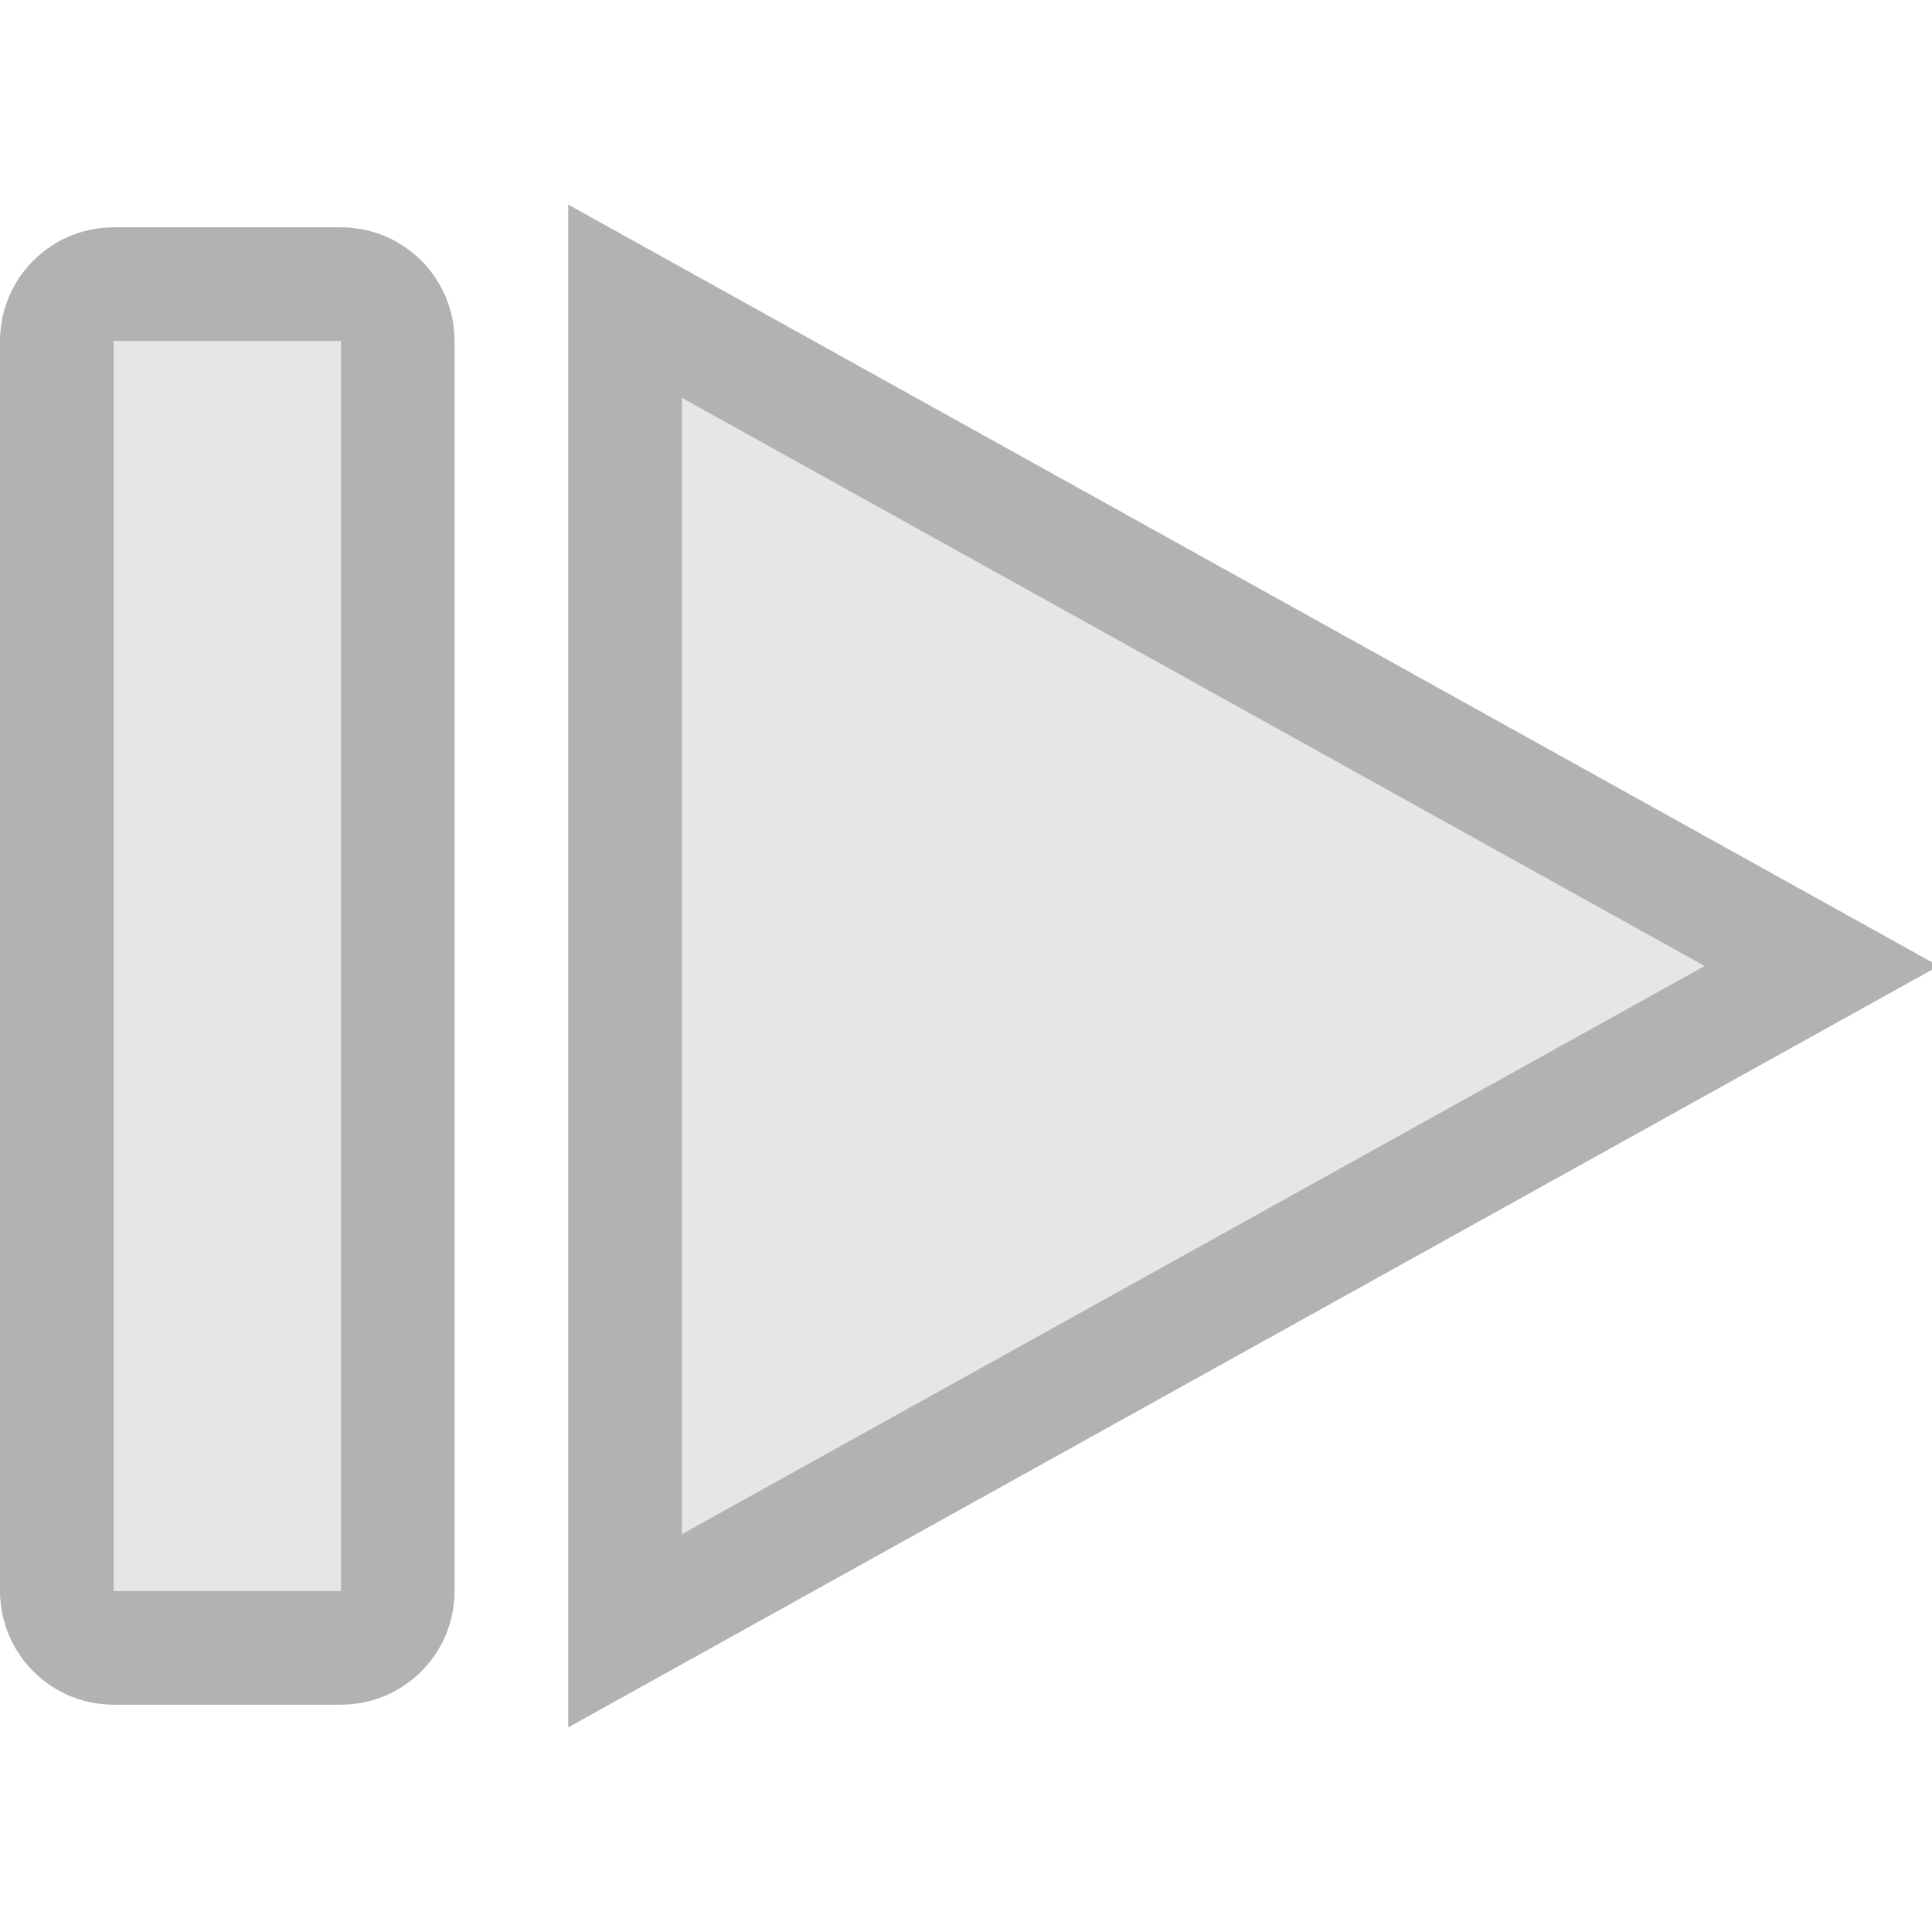
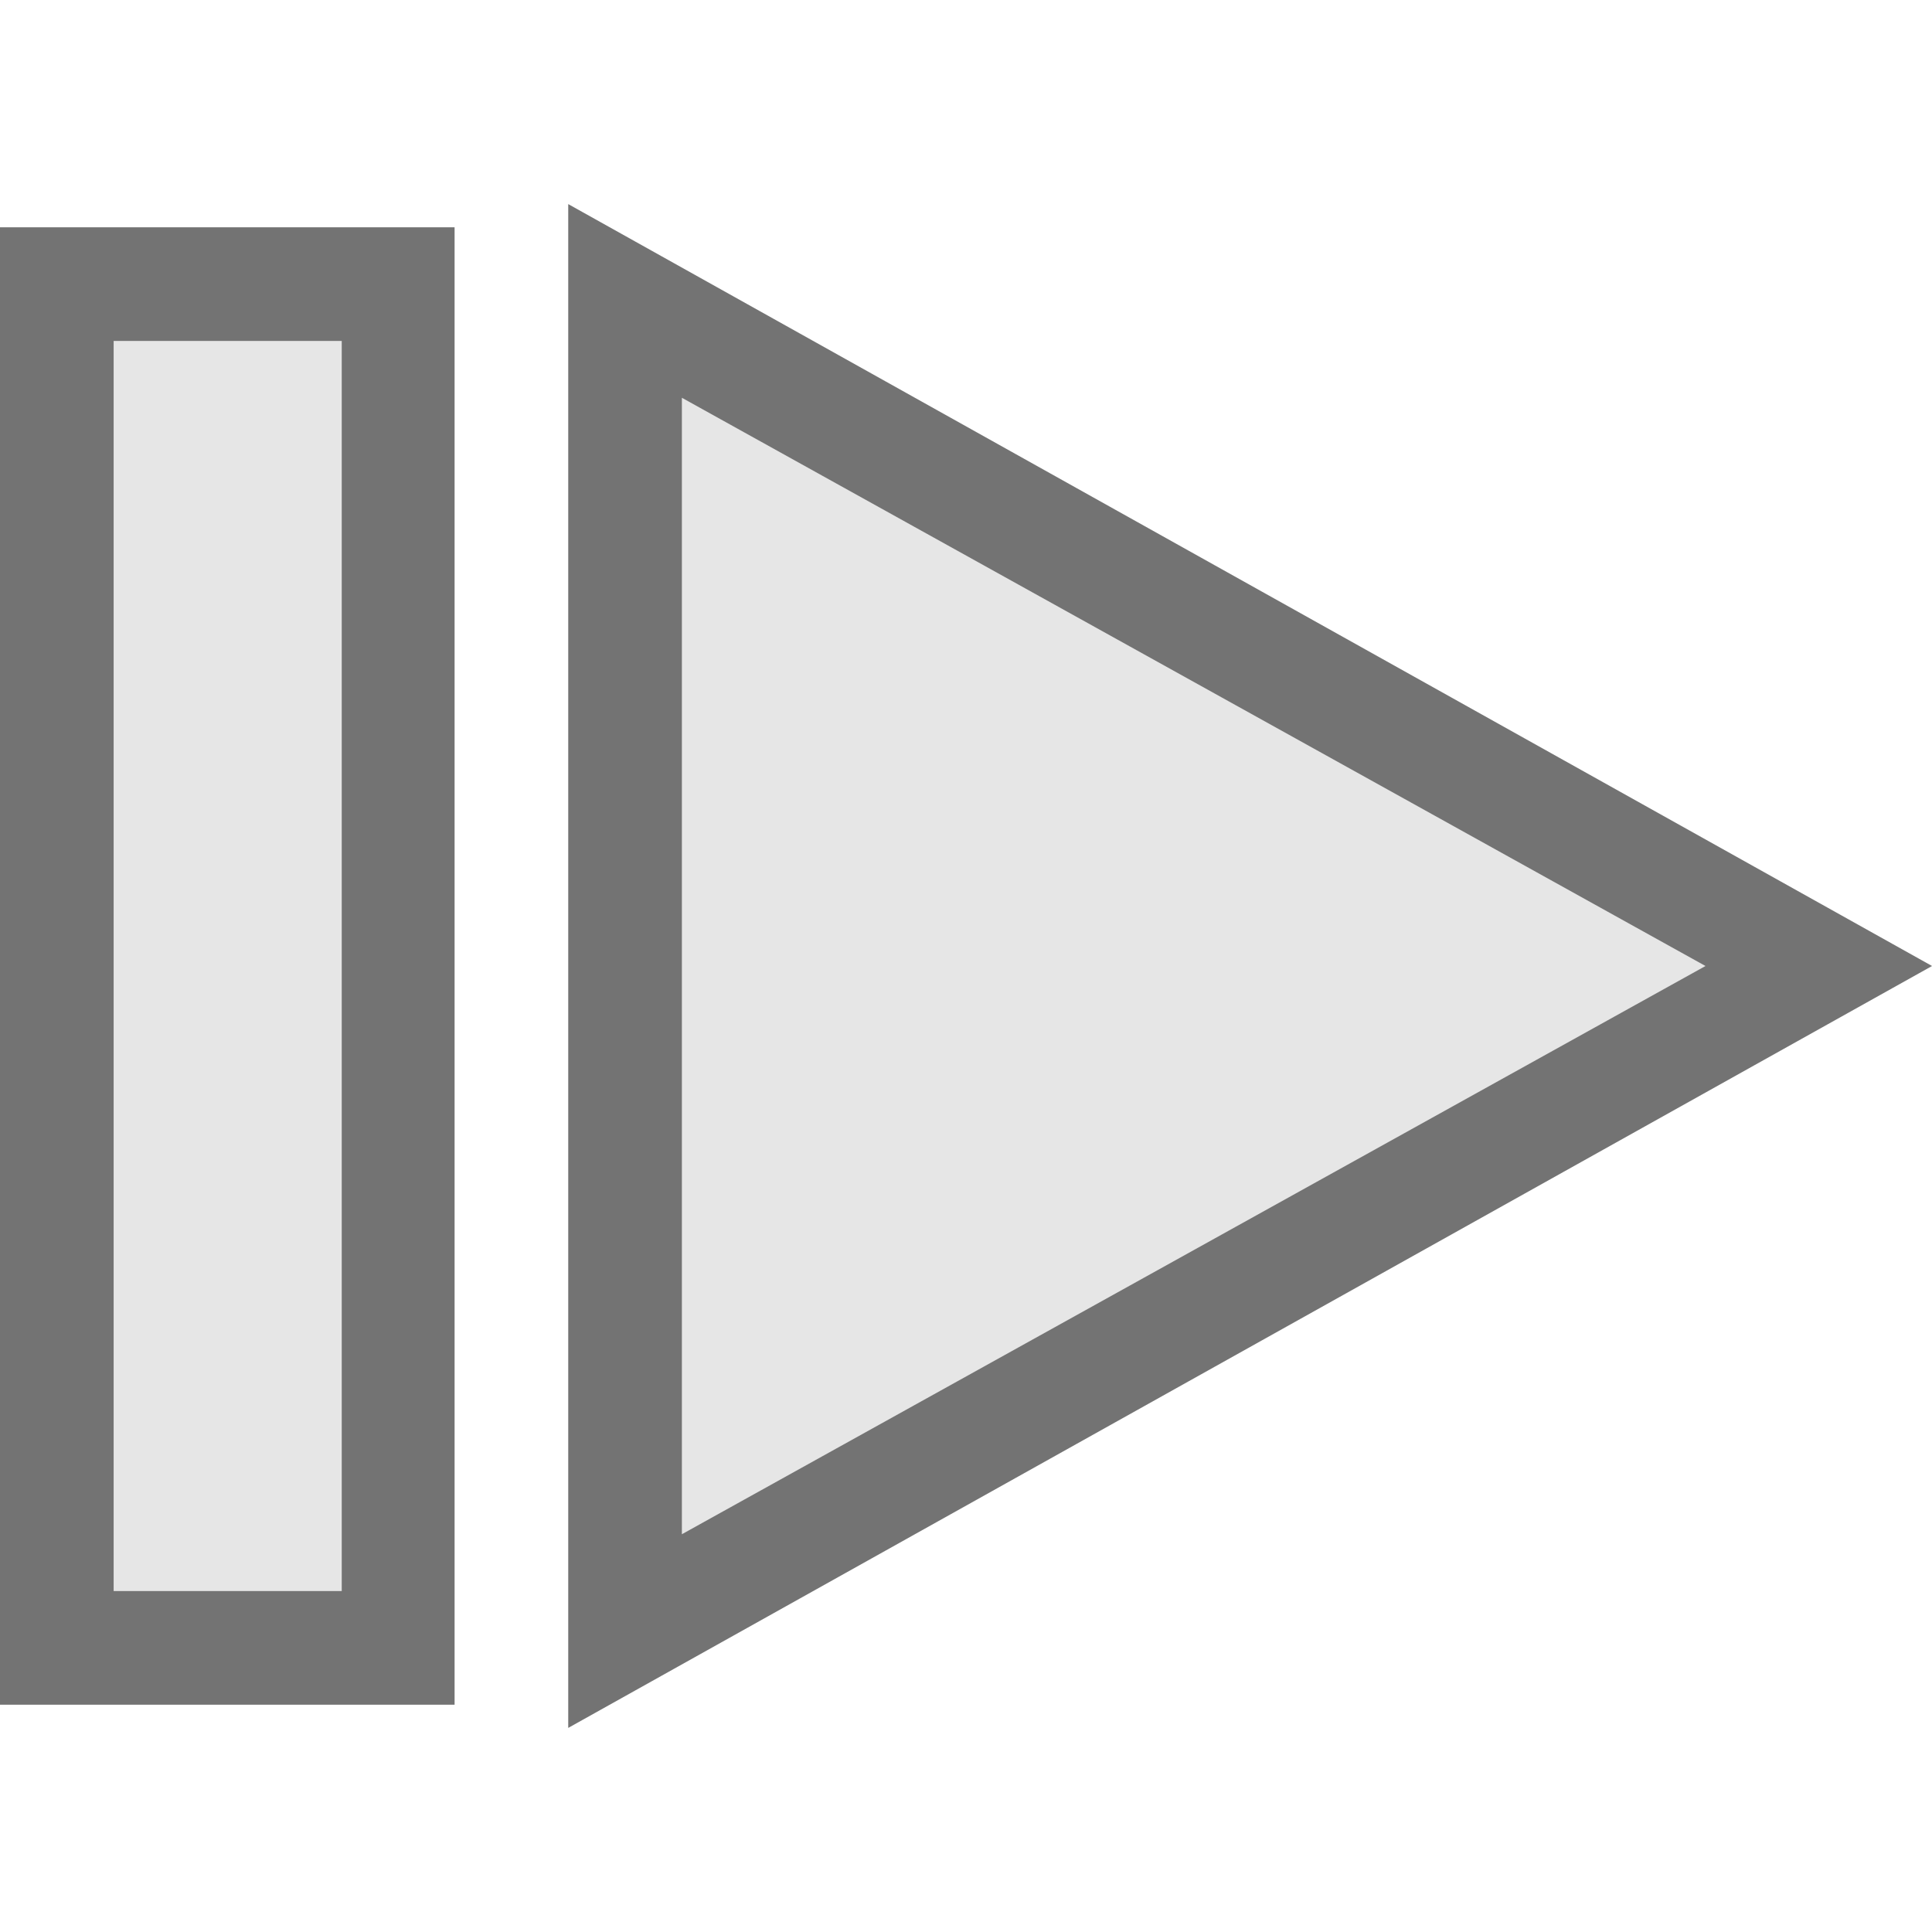
- <svg xmlns="http://www.w3.org/2000/svg" width="100%" height="100%" viewBox="0 0 17 17" version="1.1" xml:space="preserve" style="fill-rule:evenodd;clip-rule:evenodd;stroke-linecap:square;stroke-miterlimit:3;">
-   <g>
-     <g id="rect9">
-       <rect x="1" y="3" width="2" height="11" style="fill:#e6e6e6;" />
-       <path d="M3.065,2.002l0.066,0.007l0.064,0.01l0.064,0.015l0.062,0.019l0.062,0.023l0.059,0.027l0.058,0.031l0.056,0.035l0.053,0.038l0.05,0.041l0.048,0.045l0.045,0.048l0.041,0.05l0.038,0.053l0.035,0.056l0.031,0.058l0.027,0.059l0.023,0.062l0.019,0.062l0.015,0.064l0.01,0.064l0.007,0.066l0.002,0.065l0,11l-0.002,0.065l-0.007,0.066l-0.01,0.064l-0.015,0.064l-0.019,0.062l-0.023,0.062l-0.027,0.059l-0.031,0.058l-0.035,0.056l-0.038,0.053l-0.041,0.05l-0.045,0.048l-0.048,0.045l-0.05,0.041l-0.053,0.038l-0.056,0.035l-0.058,0.031l-0.059,0.027l-0.062,0.023l-0.062,0.019l-0.064,0.015l-0.064,0.01l-0.066,0.007l-0.065,0.002l-2,0l-0.065,-0.002l-0.066,-0.007l-0.064,-0.01l-0.064,-0.015l-0.062,-0.019l-0.062,-0.023l-0.059,-0.027l-0.058,-0.031l-0.056,-0.035l-0.053,-0.038l-0.05,-0.041l-0.048,-0.045l-0.045,-0.048l-0.041,-0.05l-0.038,-0.053l-0.035,-0.056l-0.031,-0.058l-0.027,-0.059l-0.023,-0.062l-0.019,-0.062l-0.015,-0.064l-0.01,-0.064l-0.007,-0.066l-0.002,-0.065l0,-11l0.002,-0.065l0.007,-0.066l0.01,-0.064l0.015,-0.064l0.019,-0.062l0.023,-0.062l0.027,-0.059l0.031,-0.058l0.035,-0.056l0.038,-0.053l0.041,-0.05l0.045,-0.048l0.048,-0.045l0.05,-0.041l0.053,-0.038l0.056,-0.035l0.058,-0.031l0.059,-0.027l0.062,-0.023l0.062,-0.019l0.064,-0.015l0.064,-0.01l0.066,-0.007l0.065,-0.002l2,0l0.065,0.002Zm-2.065,0.998l0,11l2,0l0,-11l-2,0Z" style="fill-opacity:0.302;" />
-     </g>
-     <path id="path13" d="M15,8.5l-9,-5l0,10l9,-5Z" style="fill:none;stroke:#000;stroke-opacity:0.302;stroke-width:2px;" />
-     <path id="path15" d="M15,8.5l-9,-5l0,10l9,-5Z" style="fill:#e6e6e6;fill-rule:nonzero;" />
-   </g>
+ <svg xmlns="http://www.w3.org/2000/svg" width="100%" height="100%" viewBox="0 0 17 17" version="1.1" id="svg4493">
+   <defs id="defs4487" />
+   <g id="layer1" transform="translate(0,-1105.52)" />
+   <path style="fill:none;fill-opacity:1;stroke:#000000;stroke-width:2;stroke-linecap:butt;stroke-linejoin:miter;stroke-miterlimit:4;stroke-dasharray:none;stroke-opacity:0.549" d="M 6,13.5 14.95,8.5 6,3.5 Z" id="path4500" />
+   <path id="path4492" d="M 6,13.5 15.007,8.5 6,3.5 Z" style="fill:#e6e6e6;fill-opacity:1;stroke:none;stroke-width:1px;stroke-linecap:butt;stroke-linejoin:miter;stroke-opacity:1" />
+   <rect transform="scale(-1,1)" style="fill:none;fill-opacity:1;stroke:#000000;stroke-width:2;stroke-linecap:square;stroke-linejoin:miter;stroke-miterlimit:3;stroke-dasharray:none;stroke-opacity:0.549;paint-order:markers stroke fill" id="rect4496" width="2" height="11" x="-3" y="3" rx="0" ry="0" />
+   <rect transform="scale(-1,1)" ry="0" rx="0" y="3" x="-3.007" height="11" width="2.007" id="rect4485" style="fill:#e6e6e6;fill-opacity:1;stroke:none;stroke-width:2;stroke-linecap:square;stroke-linejoin:miter;stroke-miterlimit:3;stroke-dasharray:none;stroke-opacity:0.549;paint-order:markers stroke fill" />
</svg>
